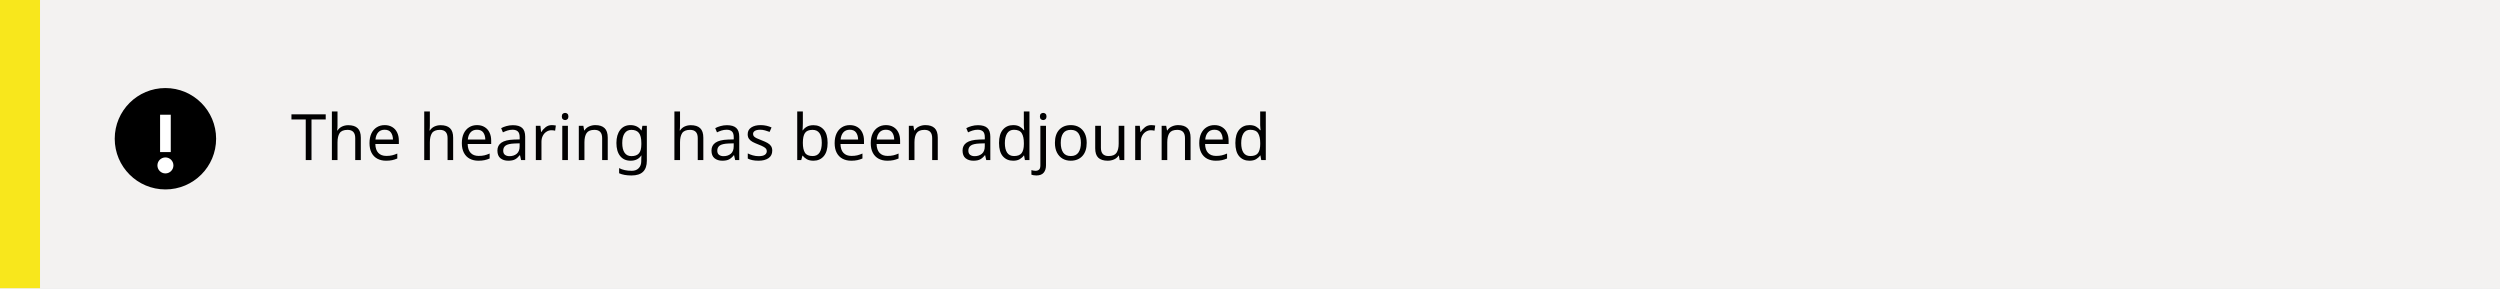
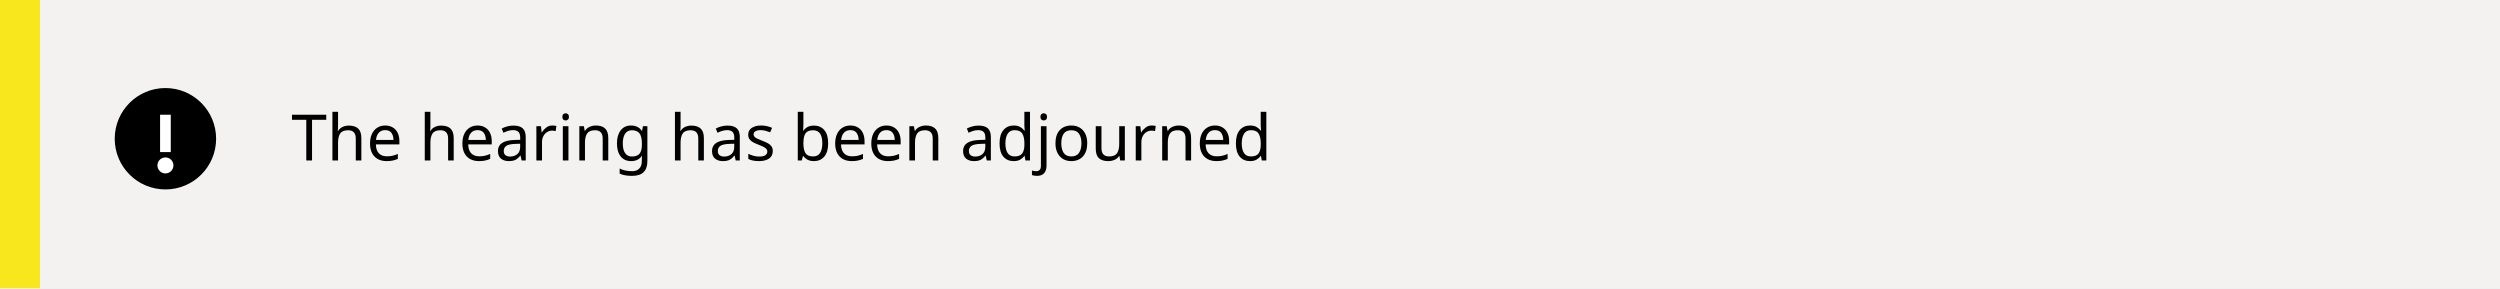
<svg xmlns="http://www.w3.org/2000/svg" version="1.1" id="Layer_1" x="0px" y="0px" width="937px" height="108px" viewBox="0 0 937 108" style="enable-background:new 0 0 937 108;" xml:space="preserve">
  <style type="text/css">
- 	.st0{fill-rule:evenodd;clip-rule:evenodd;fill:#F3F2F1;}
- 	.st1{fill:none;stroke:#008242;stroke-width:3;stroke-miterlimit:10;}
- 	.st2{fill:#008242;}
- 	.st3{fill:#FFFFFF;}
- 	.st4{fill:none;stroke:#FFFFFF;stroke-width:4;stroke-miterlimit:10;}
- 	.st5{fill:#F3F2F1;}
+ 	.st0{fill:#F3F2F1;}
+ 	.st1{fill-rule:evenodd;clip-rule:evenodd;fill:#F3F2F1;}
+ 	.st2{fill:none;stroke:#008242;stroke-width:3;stroke-miterlimit:10;}
+ 	.st3{fill:#008242;}
+ 	.st4{fill:#FFFFFF;}
+ 	.st5{fill:none;stroke:#FFFFFF;stroke-width:4;stroke-miterlimit:10;}
	.st6{fill:#1D70B8;}
	.st7{fill:#F8F8F8;}
	.st8{fill:#FFFFFF;stroke:#979797;stroke-width:3;}
	.st9{fill:#D7D7D7;}
	.st10{fill:none;stroke:#979797;}
	.st11{fill:none;stroke:#979797;stroke-linecap:square;}
	.st12{fill:#C9E1F1;}
	.st13{fill:#FFFFFF;stroke:#000000;stroke-width:3;}
	.st14{fill:none;stroke:#FF0000;stroke-width:2;}
	.st15{fill:#9B9B9B;}
	.st16{fill-rule:evenodd;clip-rule:evenodd;fill:#D8D8D8;}
	.st17{fill:#FFFFFF;stroke:#9B9B9B;}
	.st18{fill:none;stroke:#9B9B9B;}
	.st19{fill:#FFFFFF;stroke:#FF0000;stroke-width:2;}
- 	.st20{fill-rule:evenodd;clip-rule:evenodd;fill:none;}
- 	.st21{font-family:'Arial-BoldMT';}
- 	.st22{font-size:24px;}
- 	.st23{fill-rule:evenodd;clip-rule:evenodd;fill:#F8E71C;}
- 	.st24{fill-rule:evenodd;clip-rule:evenodd;}
- 	.st25{fill:none;stroke:#FFFFFF;stroke-width:4;stroke-linecap:square;}
- 	.st26{fill-rule:evenodd;clip-rule:evenodd;fill:#FFFFFF;}
- 	.st27{fill-rule:evenodd;clip-rule:evenodd;fill:#00703C;}
- 	.st28{fill:#B10E1E;}
- 	.st29{fill-rule:evenodd;clip-rule:evenodd;fill:#B10E1E;}
- 	.st30{fill-rule:evenodd;clip-rule:evenodd;fill:#B10E1E;stroke:#979797;}
- 	.st31{fill-rule:evenodd;clip-rule:evenodd;fill:#D0021B;}
+ 	.st20{fill-rule:evenodd;clip-rule:evenodd;fill:#F8E71C;}
+ 	.st21{fill-rule:evenodd;clip-rule:evenodd;}
+ 	.st22{fill:none;stroke:#FFFFFF;stroke-width:4;stroke-linecap:square;}
+ 	.st23{fill-rule:evenodd;clip-rule:evenodd;fill:#FFFFFF;}
+ 	.st24{fill-rule:evenodd;clip-rule:evenodd;fill:#00703C;}
+ 	.st25{fill:#B10E1E;}
+ 	.st26{fill-rule:evenodd;clip-rule:evenodd;fill:#B10E1E;}
+ 	.st27{fill-rule:evenodd;clip-rule:evenodd;fill:#B10E1E;stroke:#979797;}
+ 	.st28{fill-rule:evenodd;clip-rule:evenodd;fill:#D0021B;}
+ 	.st29{fill:none;stroke:#DF0A15;stroke-miterlimit:10;}
+ 	.st30{fill:#F7931E;}
+ 	.st31{fill:none;}
+ 	.st32{font-family:'Arial-BoldMT';}
+ 	.st33{font-size:24px;}
</style>
-   <rect id="Rectangle-Copy-21_1_" class="st0" width="937" height="108" />
-   <rect x="109" y="39.4" class="st20" width="624.2" height="29.6" />
-   <text transform="matrix(1 0 0 1 108.9999 60)" class="st21 st22">The hearing has been adjourned</text>
-   <rect id="Rectangle-Copy-22" class="st23" width="15" height="108" />
+   <rect id="Rectangle-Copy-21_1_" class="st1" width="937" height="108" />
+   <rect id="Rectangle-Copy-22" class="st20" width="15" height="108" />
  <g id="Group-2-Copy-2" transform="translate(43, 33)">
-     <circle id="Oval_1_" class="st24" cx="19" cy="19" r="19" />
-     <line id="Line-3" class="st25" x1="19" y1="12" x2="19" y2="22" />
-     <circle class="st26" cx="19" cy="29" r="3" />
+     <circle id="Oval_1_" class="st21" cx="19" cy="19" r="19" />
+     <line id="Line-3" class="st22" x1="19" y1="12" x2="19" y2="22" />
+     <circle class="st23" cx="19" cy="29" r="3" />
  </g>
+   <rect x="109.2" y="43" class="st31" width="761.1" height="28.4" />
+   <text transform="matrix(1 0 0 1 109.2015 60.148)" class="st32 st33">The hearing has been adjourned</text>
</svg>
